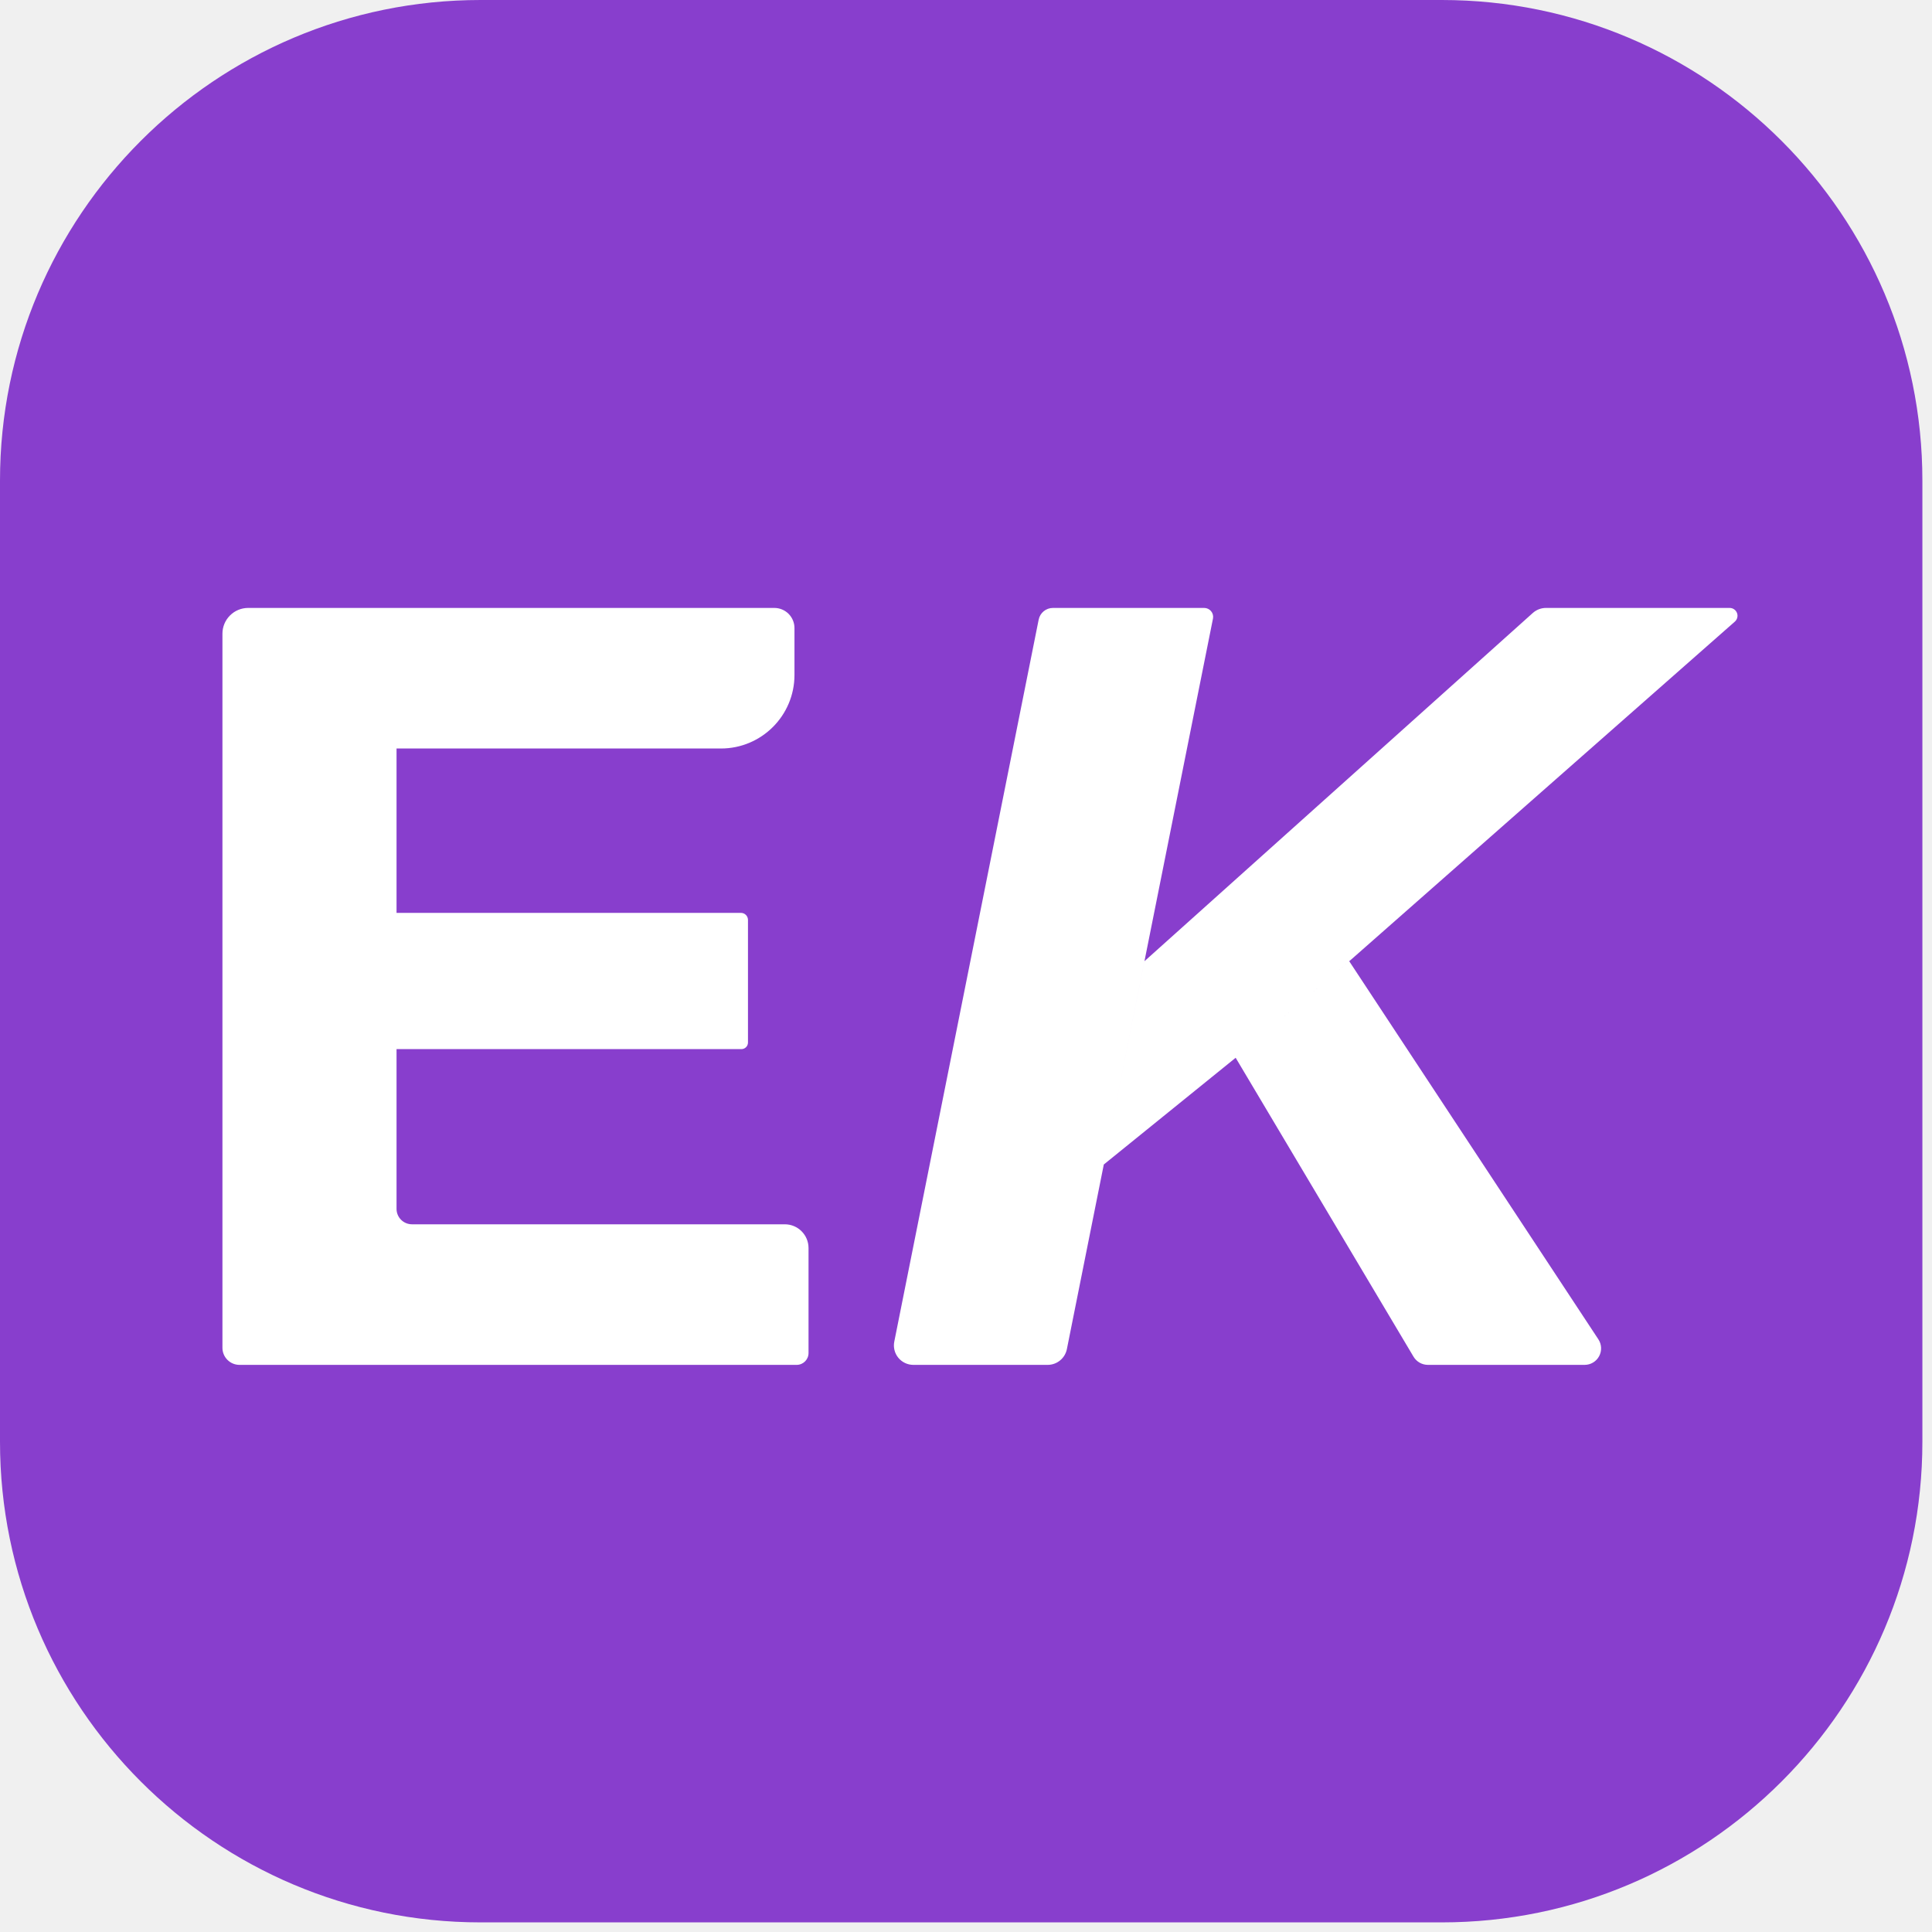
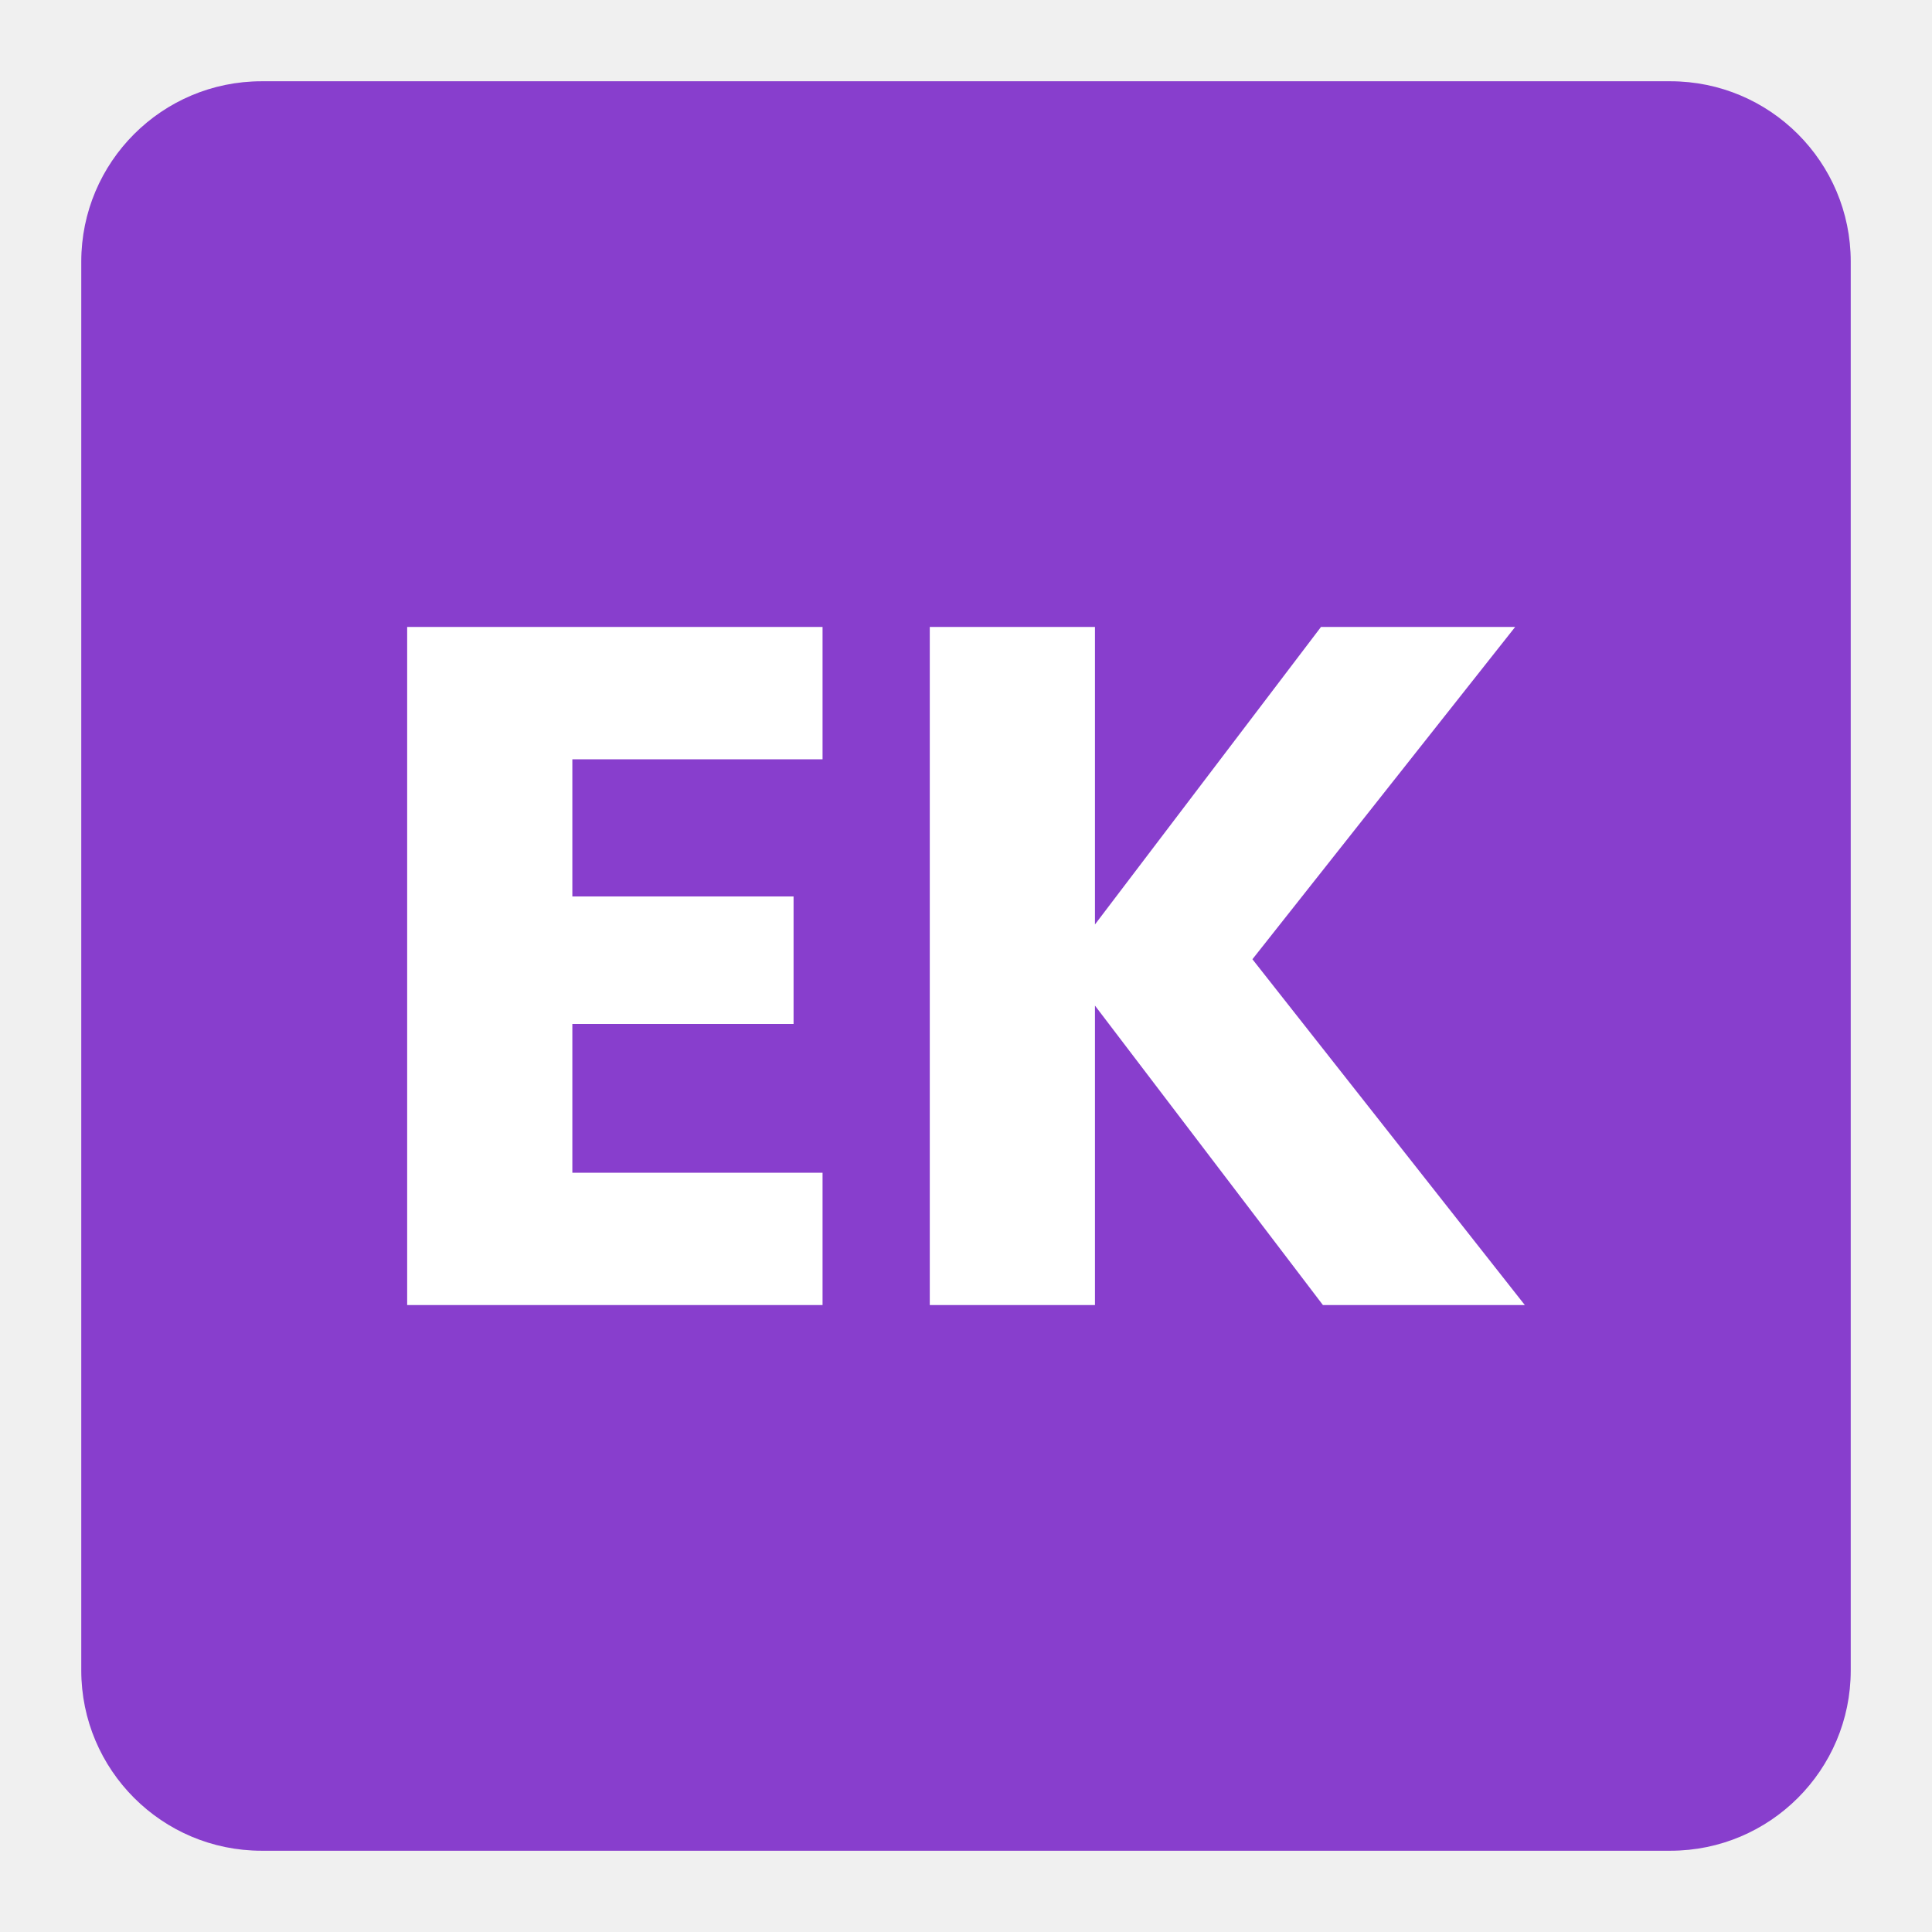
- <svg xmlns="http://www.w3.org/2000/svg" width="100%" height="100%" viewBox="0 0 134 134" version="1.1" xml:space="preserve" style="fill-rule:evenodd;clip-rule:evenodd;stroke-linejoin:round;stroke-miterlimit:2;">
-   <path d="M133.333,33.333l0,66.667c0,18.397 -14.936,33.333 -33.333,33.333l-66.667,0c-18.397,0 -33.333,-14.936 -33.333,-33.333l0,-66.667c0,-18.397 14.936,-33.333 33.333,-33.333l66.667,0c18.397,0 33.333,14.936 33.333,33.333Z" style="fill:#883ecd;" />
-   <rect id="Favicon" x="0" y="0" width="133.333" height="133.333" style="fill:none;" />
+ <svg xmlns="http://www.w3.org/2000/svg" width="100%" height="100%" viewBox="0 0 32 32" version="1.1" xml:space="preserve" style="fill-rule:evenodd;clip-rule:evenodd;stroke-linejoin:round;stroke-miterlimit:2;">
+   <rect id="Favicon" x="0" y="0" width="32" height="32" style="fill:none;" />
  <g id="Favicon1">
-     <g>
-       <path d="M27.503,63.315l23.887,0c0.13,0 0.254,0.052 0.345,0.143c0.091,0.092 0.143,0.216 0.143,0.345c-0,1.636 -0,6.918 -0,8.506c-0,0.121 -0.048,0.237 -0.134,0.323c-0.085,0.085 -0.201,0.133 -0.322,0.133c-3.342,0 -23.919,0 -23.919,0l-0,-9.45Zm-0,20.529c-0,0.592 0.48,1.071 1.071,1.071c4.337,0 20.606,0 25.858,0c0.909,0 1.646,0.737 1.646,1.646c-0,2.108 -0,5.679 -0,7.282c-0,0.454 -0.368,0.822 -0.823,0.822c-5.117,0 -32.581,0 -38.643,0c-0.654,0 -1.184,-0.53 -1.184,-1.184c-0,-6.841 -0,-41.268 -0,-49.531c-0,-0.473 0.188,-0.927 0.523,-1.262c0.334,-0.335 0.788,-0.523 1.262,-0.523c6.727,0 30.471,0 36.493,0c0.37,0 0.726,0.148 0.988,0.409c0.262,0.262 0.409,0.618 0.409,0.988c-0,0.872 -0,2.053 -0,3.252c-0,2.817 -2.284,5.101 -5.101,5.101c-7.977,0 -22.499,0 -22.499,0l-0,31.929Z" style="fill:#fff;fill-rule:nonzero;" />
-       <path d="M76.558,80.767l2.82,-14.1c-0,-0 23.598,-21.16 26.934,-24.152c0.252,-0.225 0.578,-0.35 0.915,-0.35c2.05,0 9.563,0 12.741,0c0.225,0 0.427,0.14 0.507,0.351c0.08,0.211 0.02,0.449 -0.149,0.598c-5.102,4.493 -26.598,23.426 -26.598,23.426l-8.025,6.825l-9.145,7.402Zm-13.209,13.898c-0.404,0 -0.787,-0.181 -1.044,-0.494c-0.256,-0.312 -0.359,-0.723 -0.279,-1.12c1.62,-8.103 8.838,-44.19 10.014,-50.074c0.095,-0.472 0.51,-0.812 0.991,-0.812c2.231,0 8.343,0 10.489,0c0.186,0 0.363,0.084 0.481,0.228c0.118,0.144 0.165,0.333 0.128,0.515c-1.159,5.795 -8.742,43.714 -10.132,50.664c-0.128,0.636 -0.686,1.093 -1.334,1.093c-2.137,0 -6.817,0 -9.314,0Zm35.691,0c-0.411,0 -0.791,-0.216 -1.001,-0.568c-2.014,-3.386 -12.336,-20.732 -12.336,-20.732l7.876,-6.698c0,-0 13.226,20.072 17.281,26.226c0.232,0.351 0.251,0.801 0.052,1.171c-0.199,0.371 -0.586,0.601 -1.006,0.601c-3.155,0 -8.92,0 -10.866,0Z" style="fill:#fff;fill-rule:nonzero;" />
+     <path d="M30.654,4.333l0,23.334c0,1.649 -1.338,2.987 -2.987,2.987l-23.334,0c-1.649,0 -2.987,-1.338 -2.987,-2.987l-0,-23.334c-0,-1.649 1.338,-2.987 2.987,-2.987l23.334,-0c1.649,-0 2.987,1.338 2.987,2.987Z" style="fill:none;" />
+     <clipPath id="_clip1">
+       <path d="M30.654,4.333l0,23.334c0,1.649 -1.338,2.987 -2.987,2.987l-23.334,0c-1.649,0 -2.987,-1.338 -2.987,-2.987l-0,-23.334c-0,-1.649 1.338,-2.987 2.987,-2.987l23.334,-0c1.649,-0 2.987,1.338 2.987,2.987Z" />
+     </clipPath>
+     <g clip-path="url(#_clip1)">
+       <rect x="-3.169" y="-3.169" width="38.338" height="38.338" style="fill:#883ecd;" />
+       <path d="M9.48,12.576l0,2.272l3.664,0l0,2.112l-3.664,0l0,2.464l4.144,0l0,2.192l-6.88,0l0,-11.232l6.88,0l0,2.192l-4.144,0Z" style="fill:#fff;fill-rule:nonzero;" />
+       <path d="M21.912,21.616l-3.776,-4.96l-0,4.96l-2.736,0l-0,-11.232l2.736,0l-0,4.928l3.744,-4.928l3.216,0l-4.352,5.504l4.512,5.728l-3.344,0Z" style="fill:#fff;fill-rule:nonzero;" />
    </g>
  </g>
</svg>
